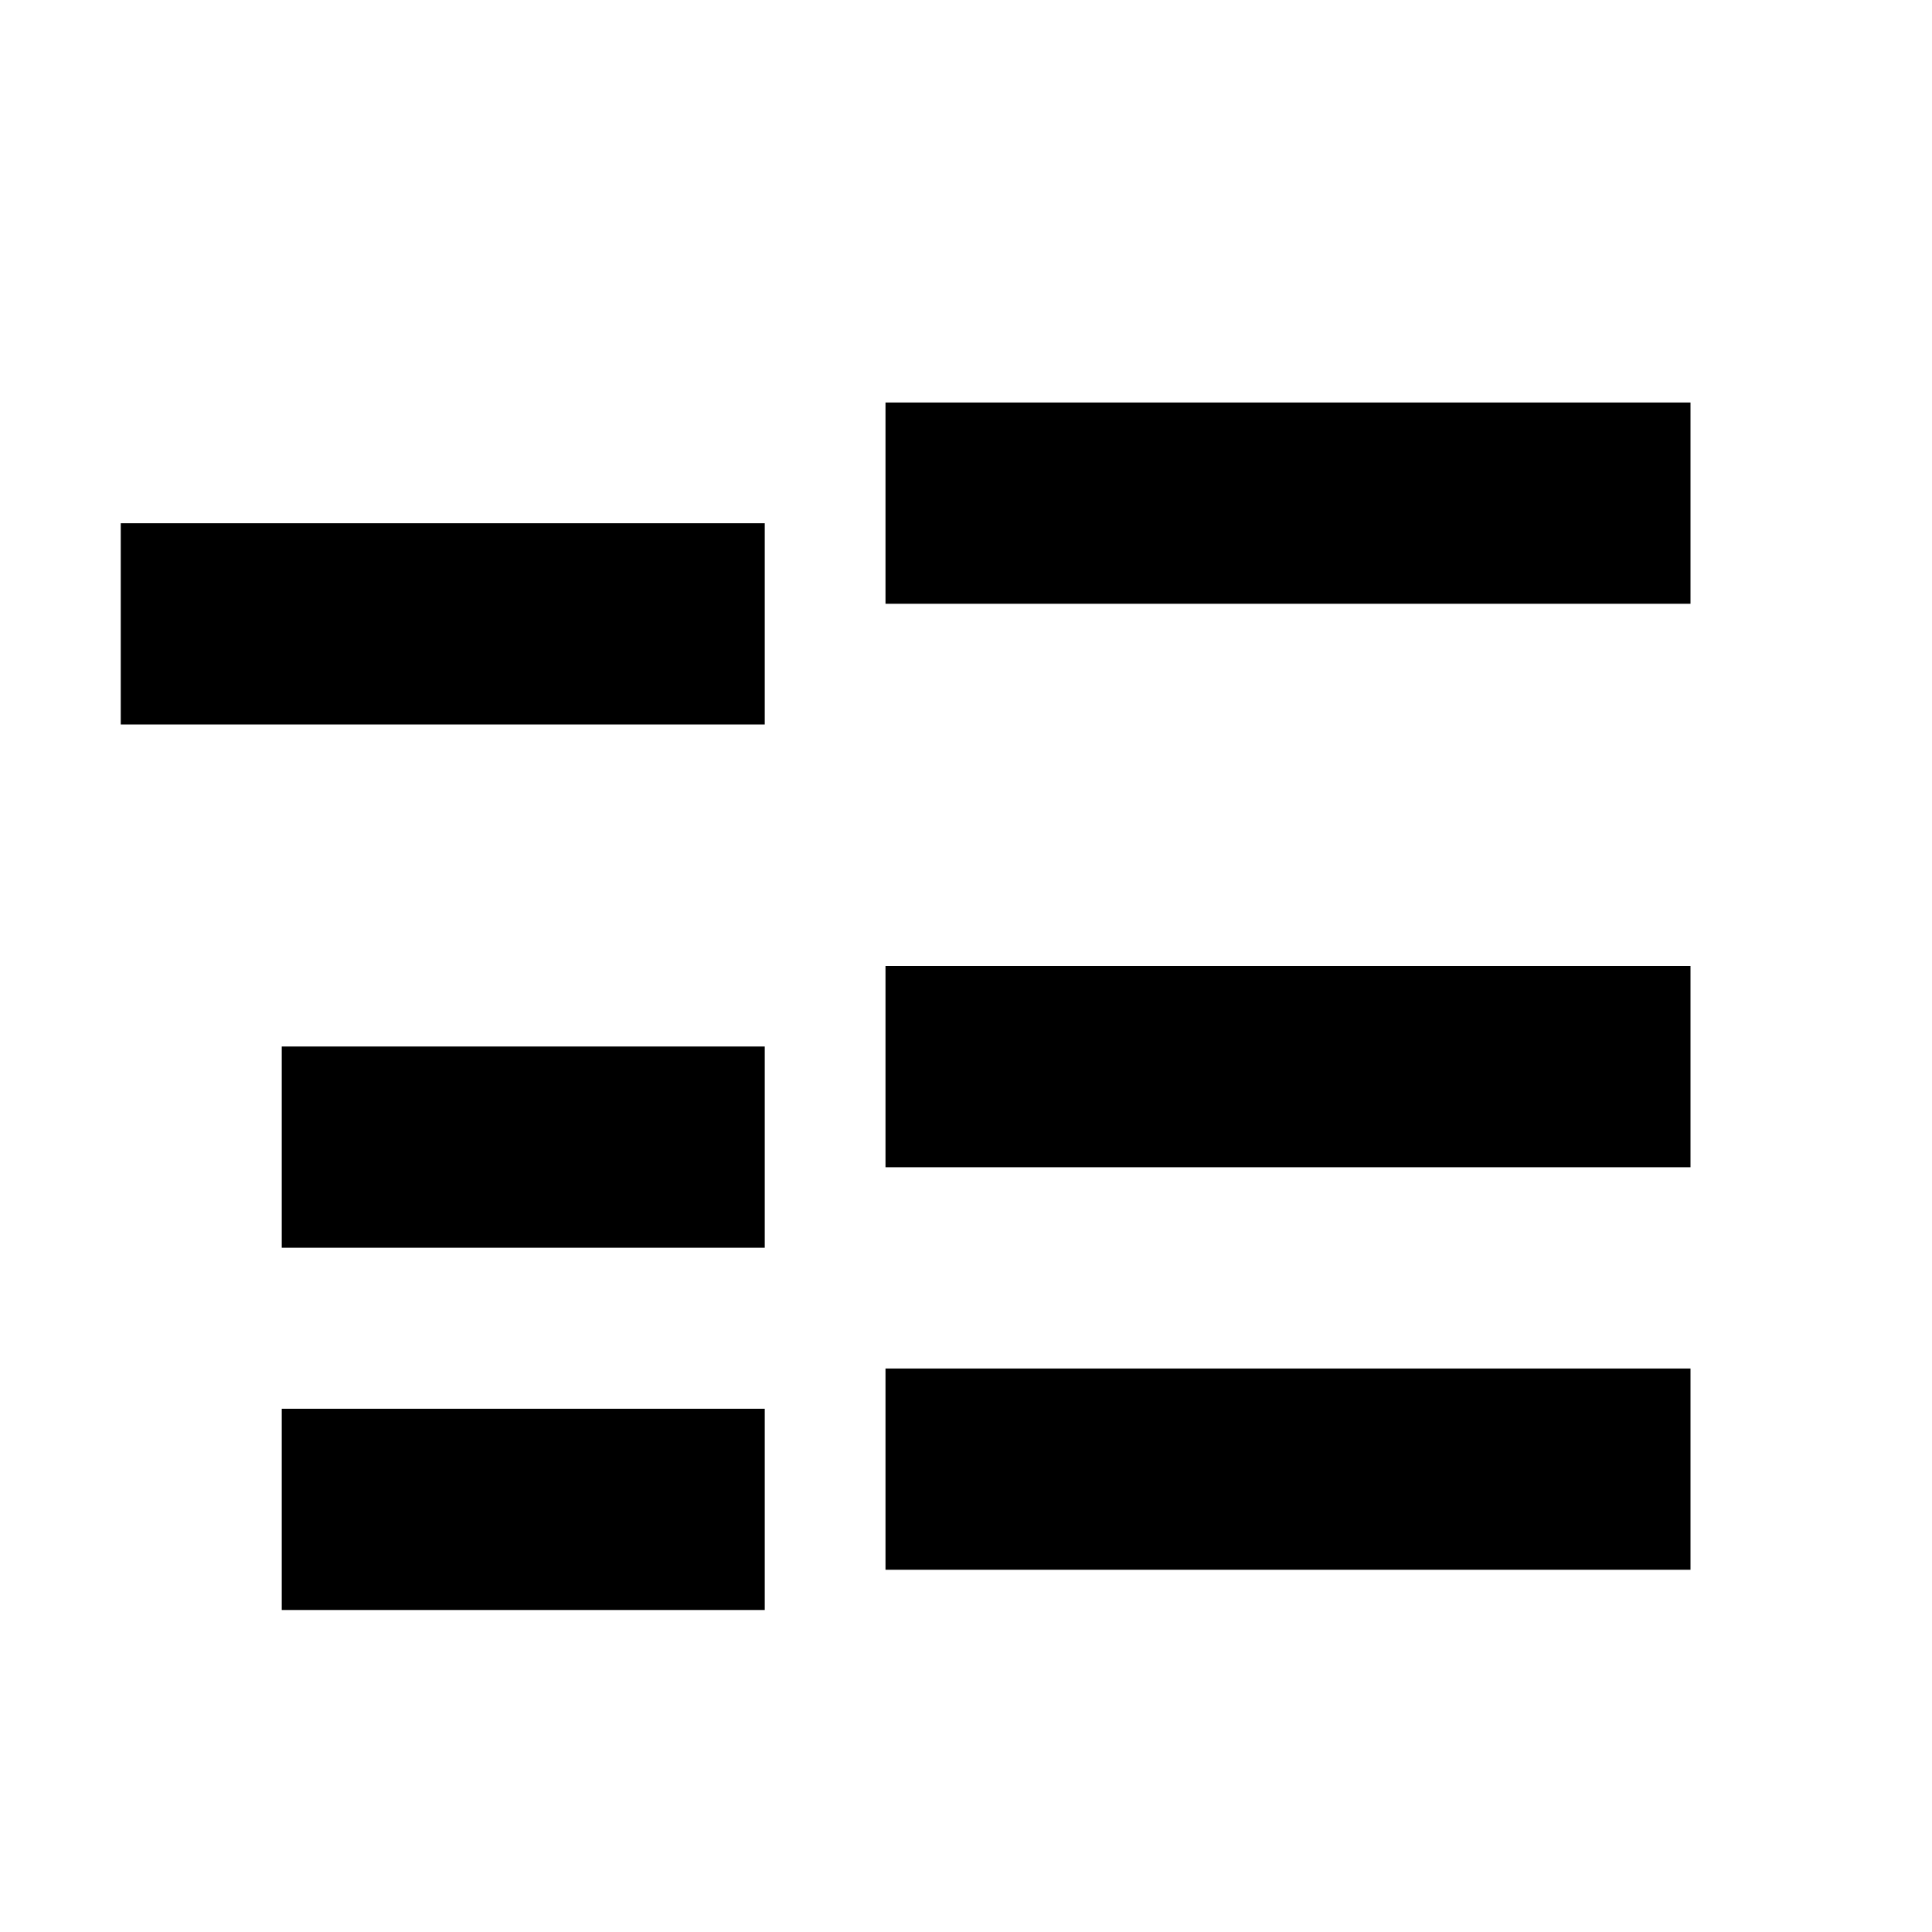
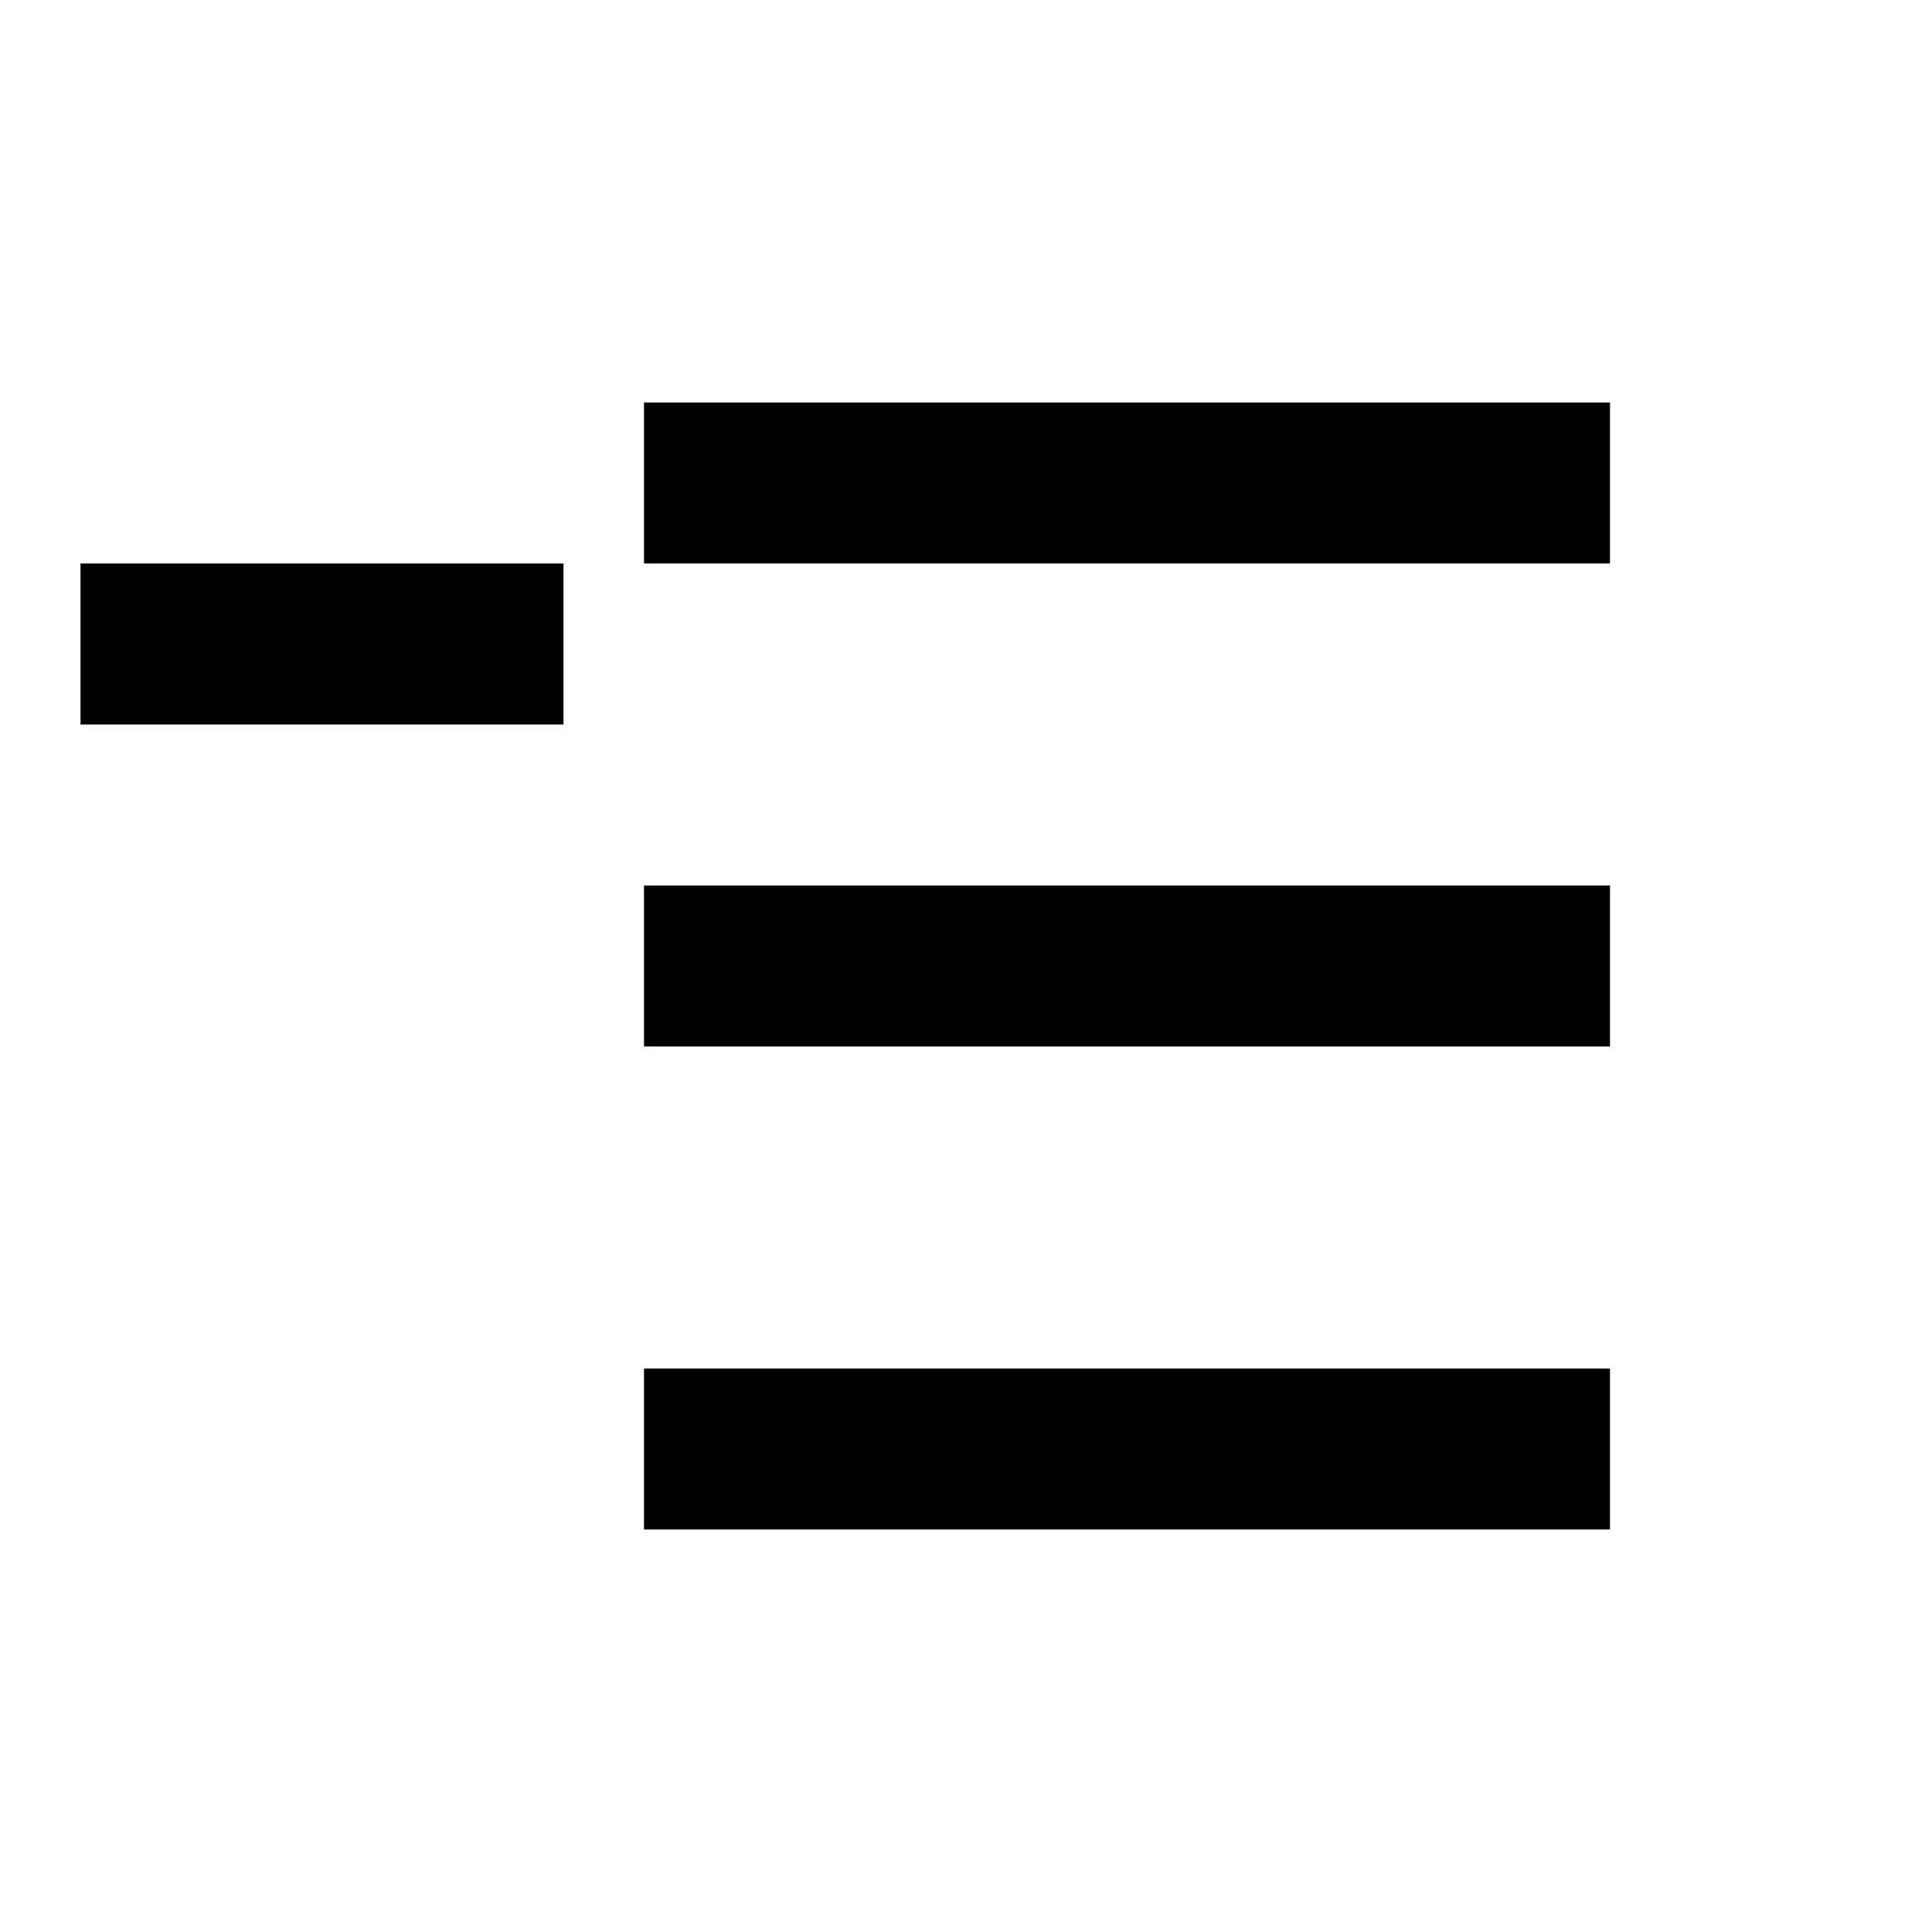
<svg xmlns="http://www.w3.org/2000/svg" width="24" height="24" viewBox="0 0 24 24" fill="currentColor" stroke="none" stroke-width="2.24" stroke-linecap="round" stroke-linejoin="round" fill-rule="evenodd" clip-rule="evenodd" aria-hidden="true">
-   <path d="M1.5 6.5h8v2.5h-8zM11 5h10v2.5H11zM3.5 13h6v2.5h-6zM11 12h10v2.5H11zM3.5 17.5h6V20h-6zM11 17h10v2.5H11z" />
+   <path d="M8 5h12v2H8zM8 11h12v2H8zM8 17h12v2H8zM1 7h6v2H1z" />
</svg>
